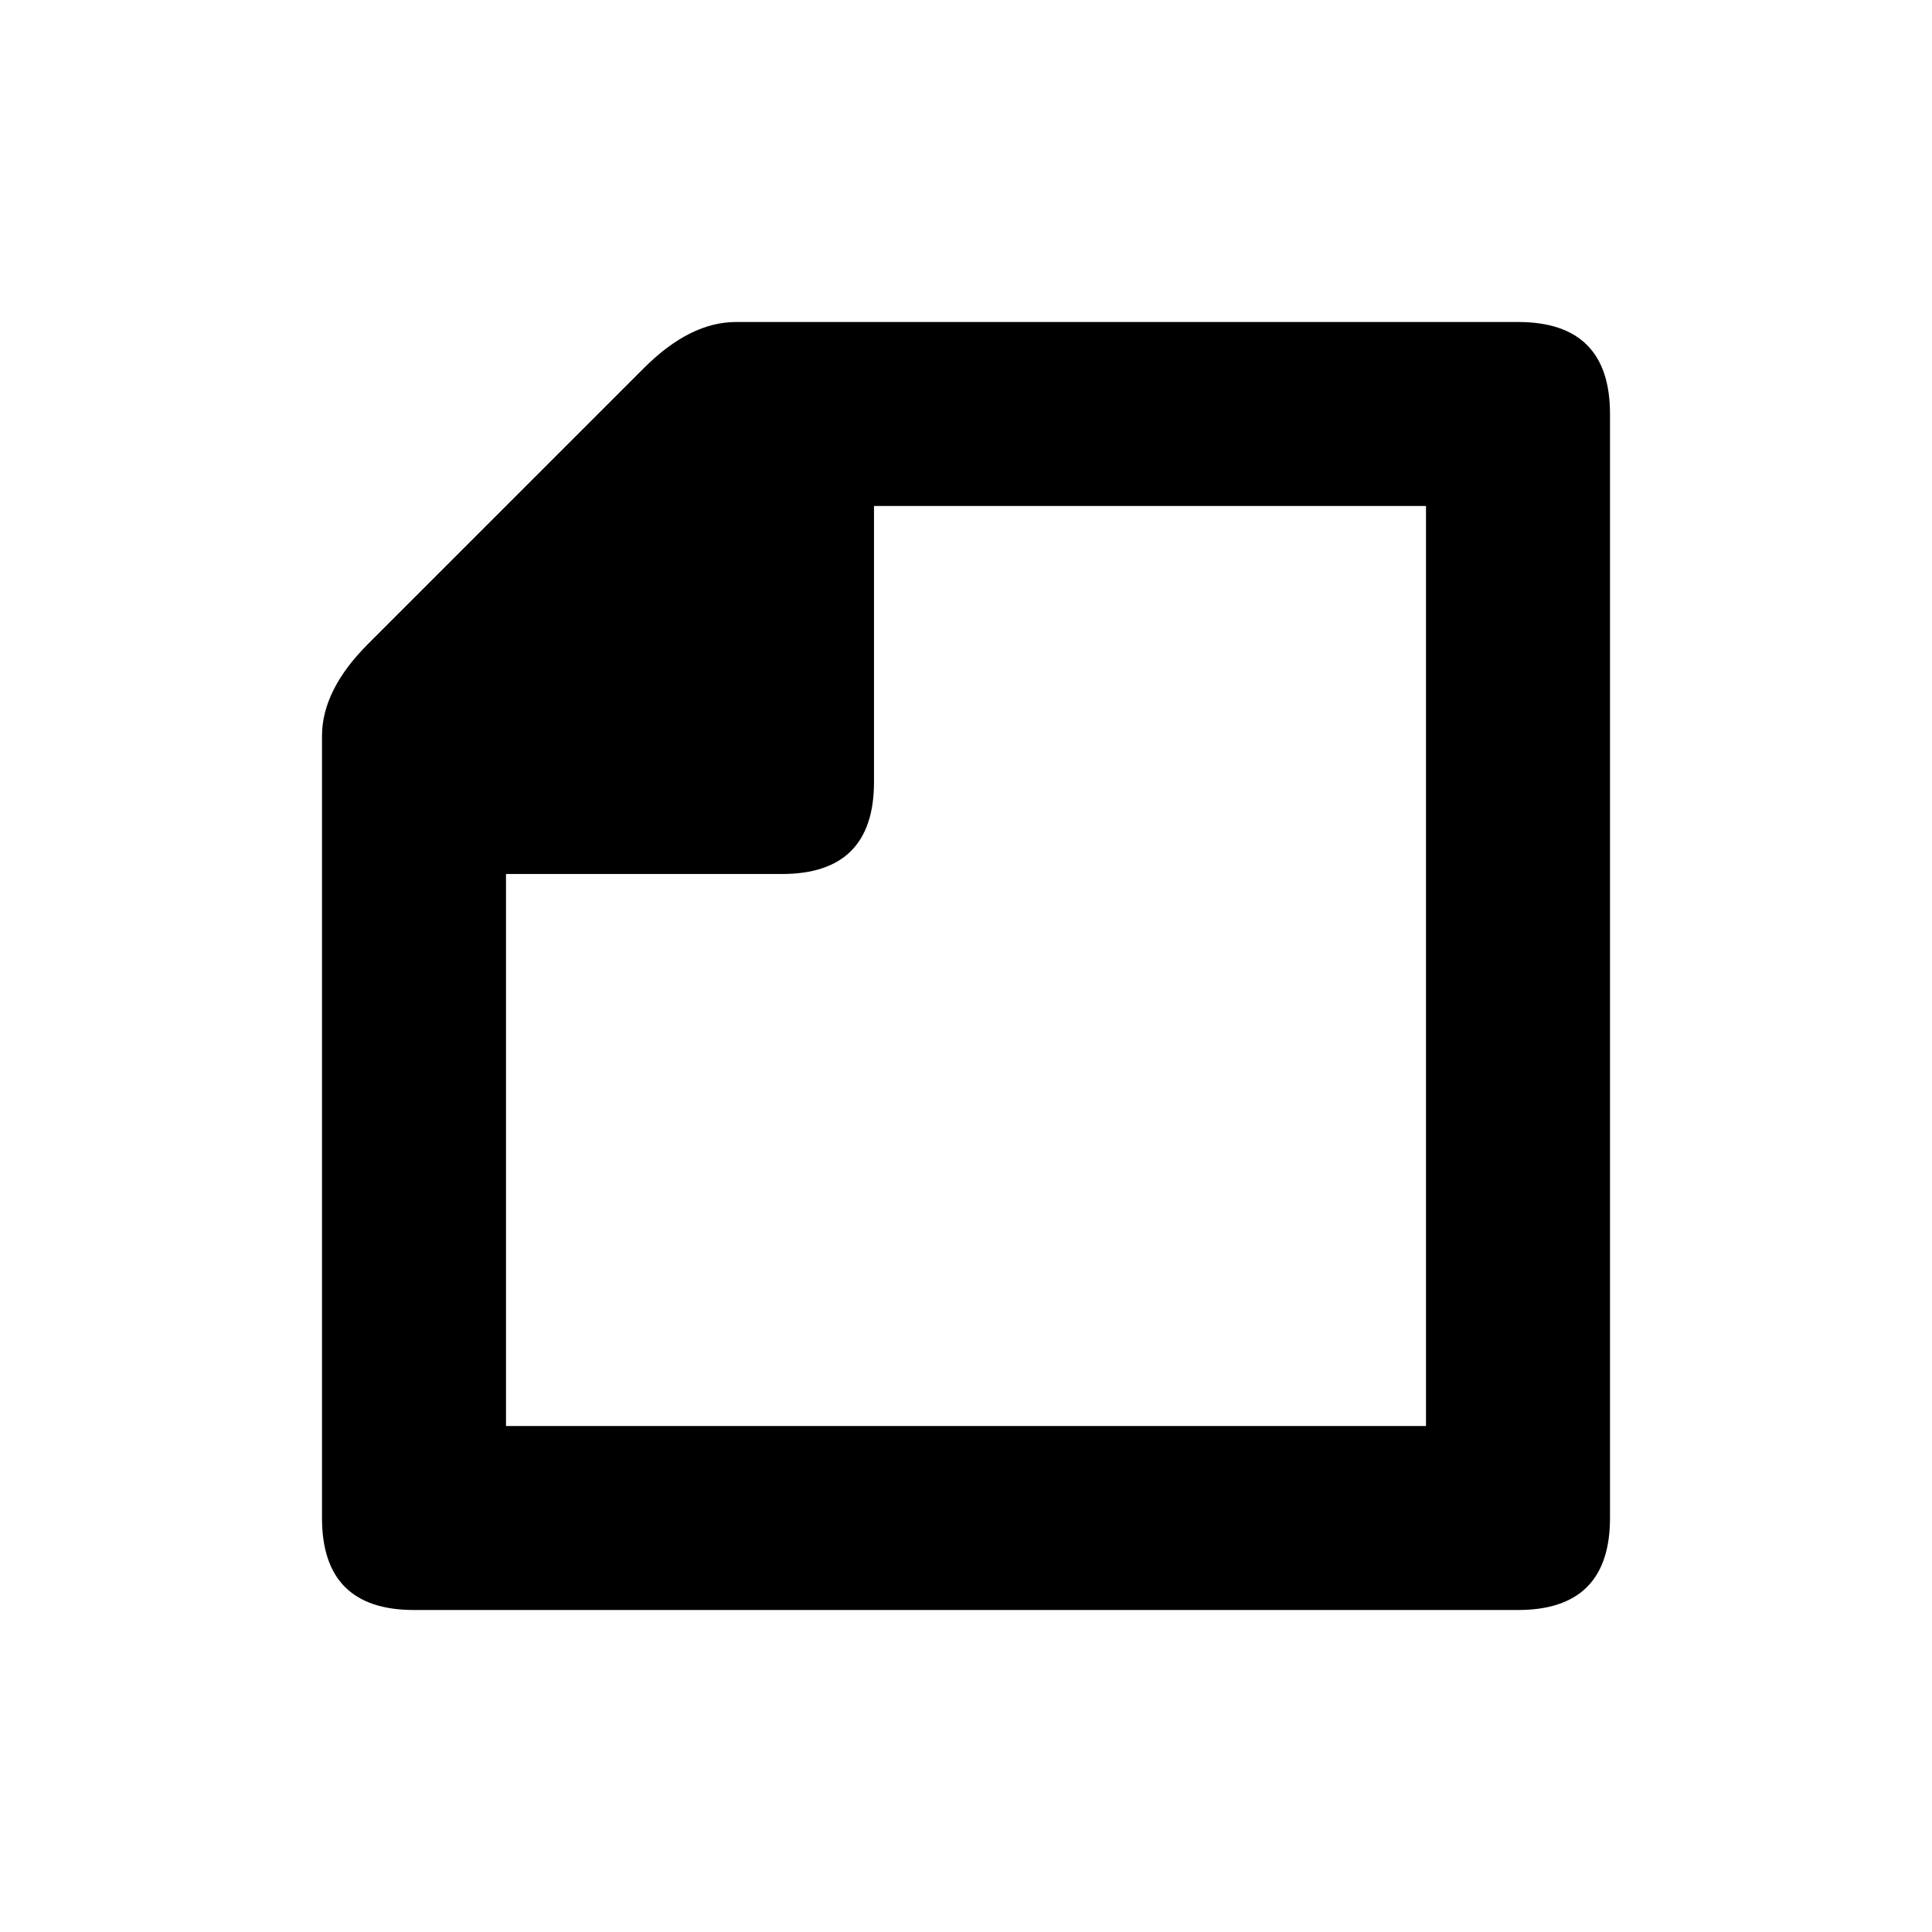
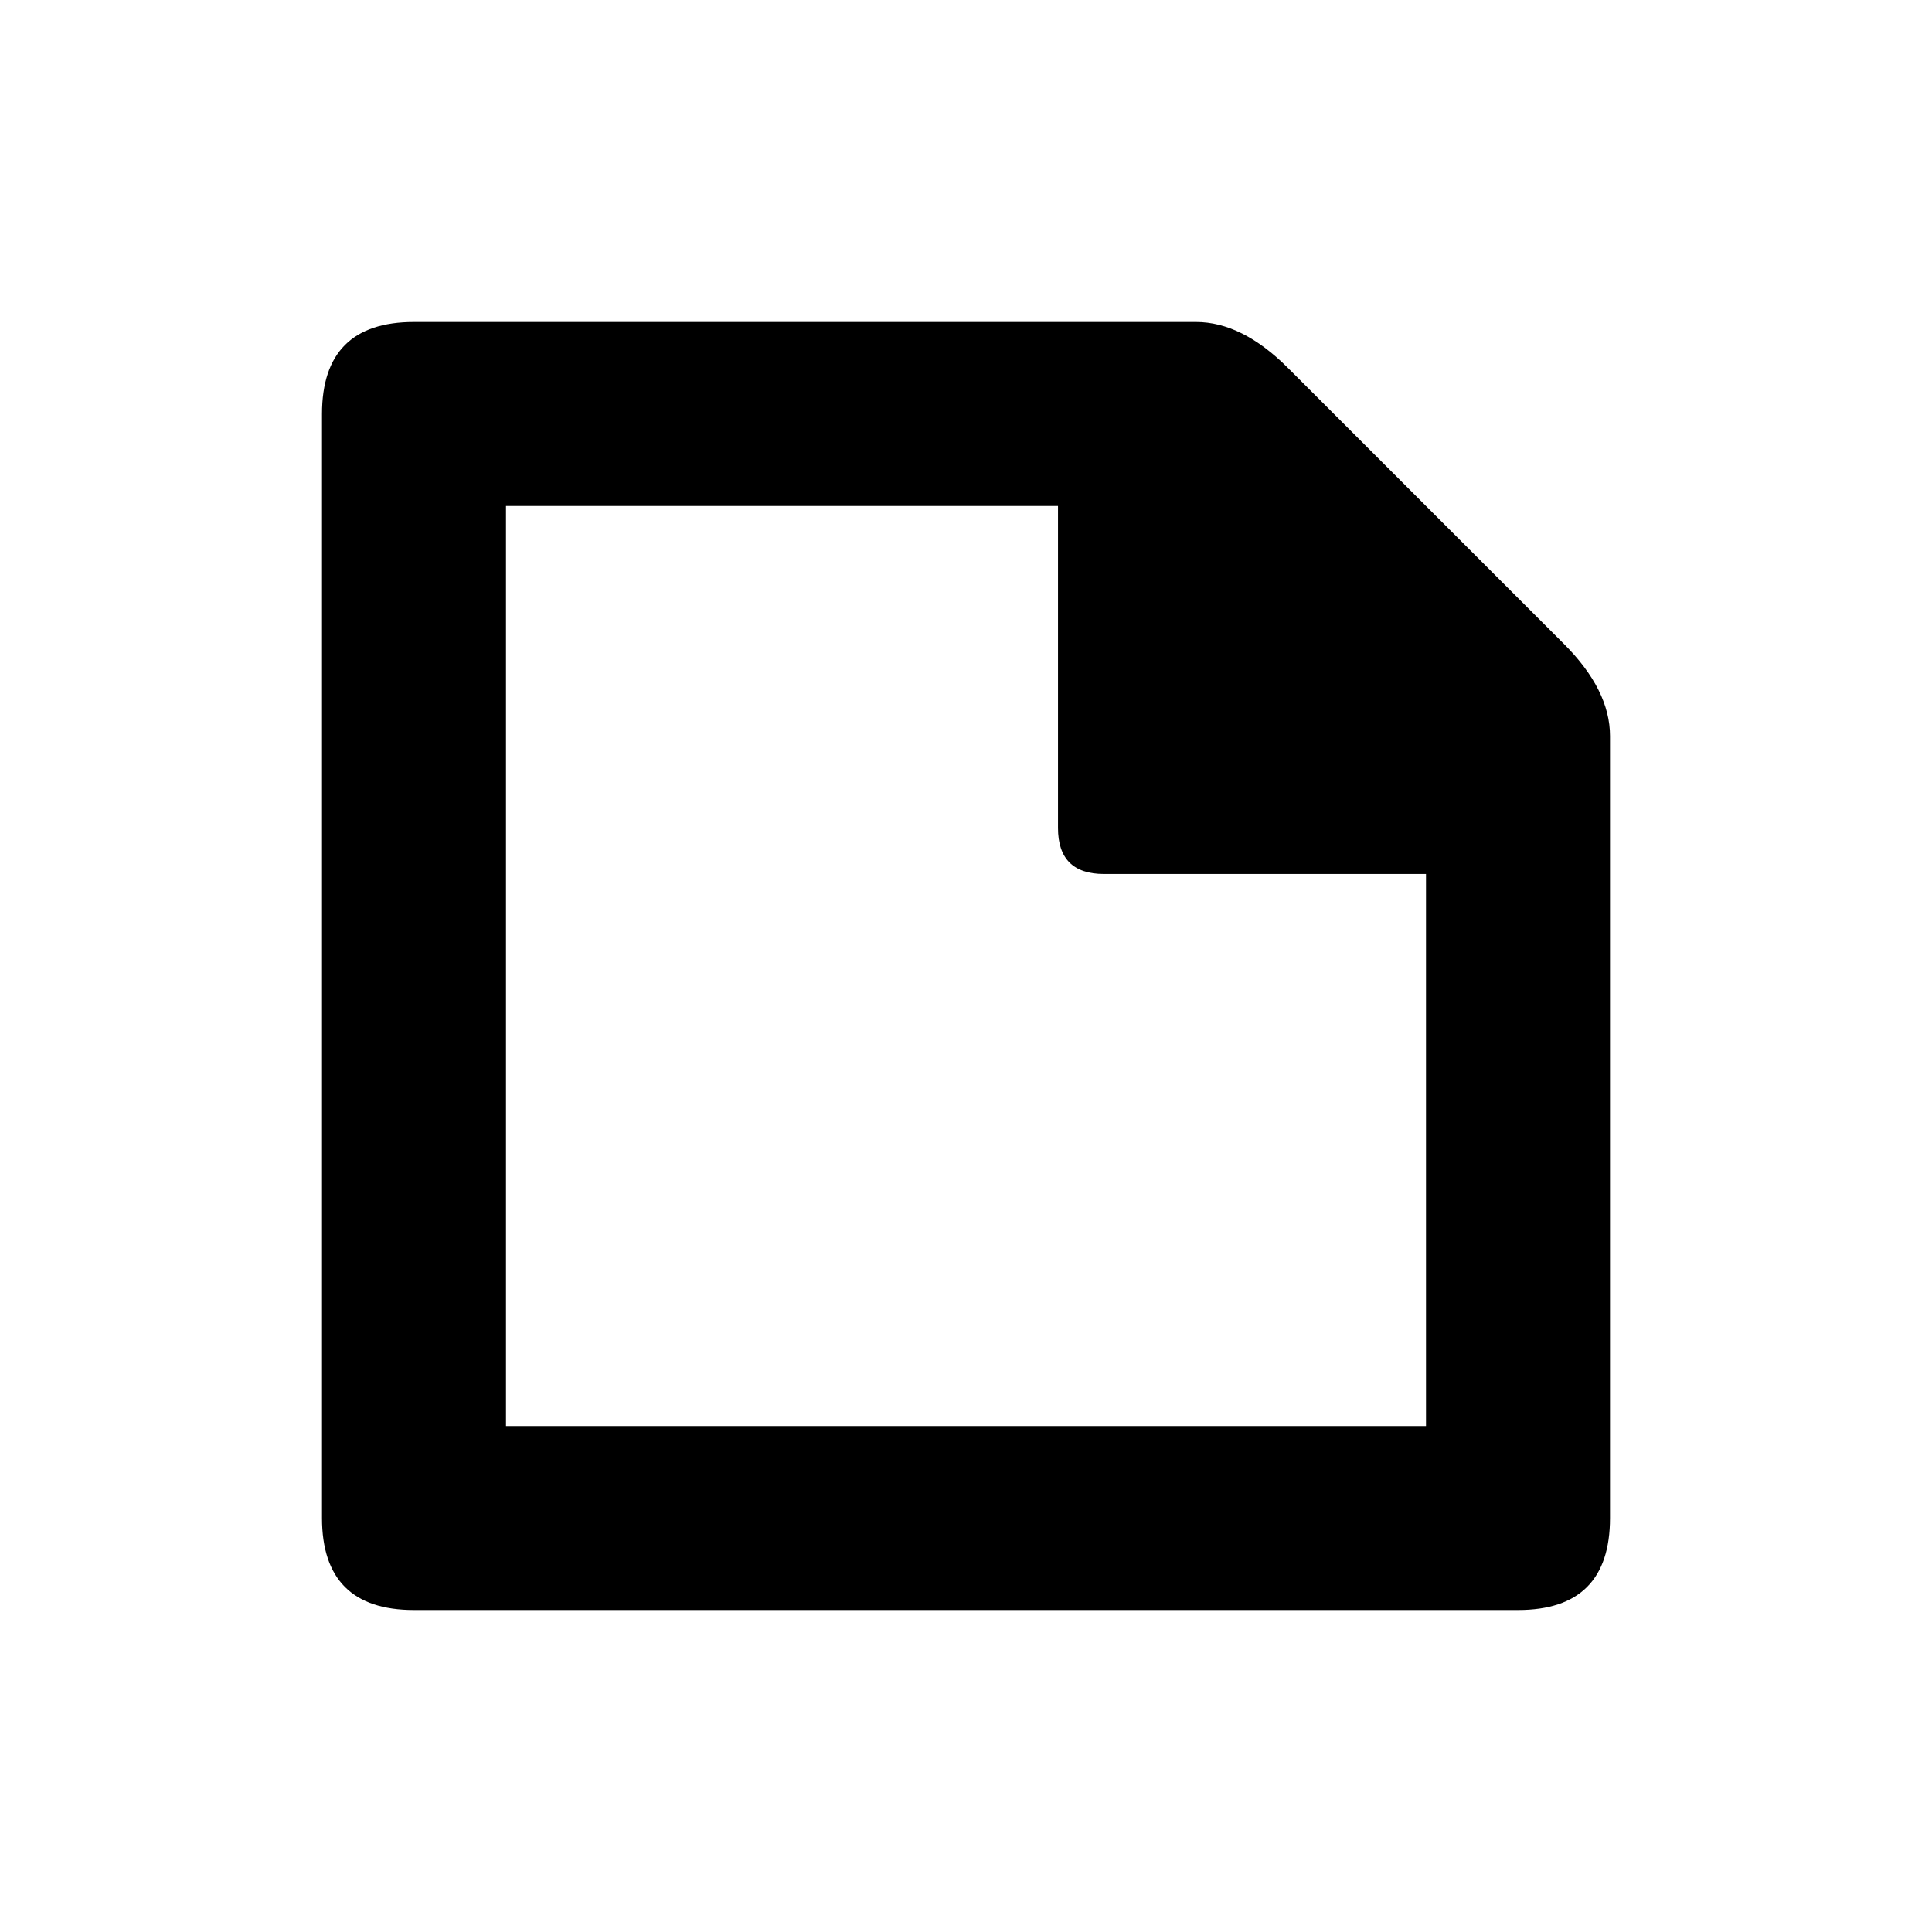
<svg xmlns="http://www.w3.org/2000/svg" viewBox="0 0 42 42">
  <style>
		:root {
			color-scheme: light dark;
			background: light-dark(oklab(98% 0.006 0.013), oklab(2% -0.125 -0.25));
		}

		path {
			fill: light-dark(oklab(2% 0 0), oklab(98% 0 0));
		}
	</style>
  <use href="#file" x="7" y="7" />
  <symbol id="file">
-     <path d="M0 9 Q0 8 1 7 L7 1 Q8 0 9 0 H26 Q28 0 28 2 V26 Q28 28 26 28 H2 Q0 28 0 26 V14 H4 V24 H24 V4 H12 V10 Q12 12 10 12 H4 V14 H0 Z" />
+     <path d="M0 2 Q0 0 2 0 H19 Q20 0 21 1 L27 7 Q28 8 28 9 V26 Q28 28 26 28 H2 Q0 28 0 26  V14 H4 V24 H24 V12 H17 Q16 12 16 11 V4 H4 V24 H0 Z" />
  </symbol>
</svg>
